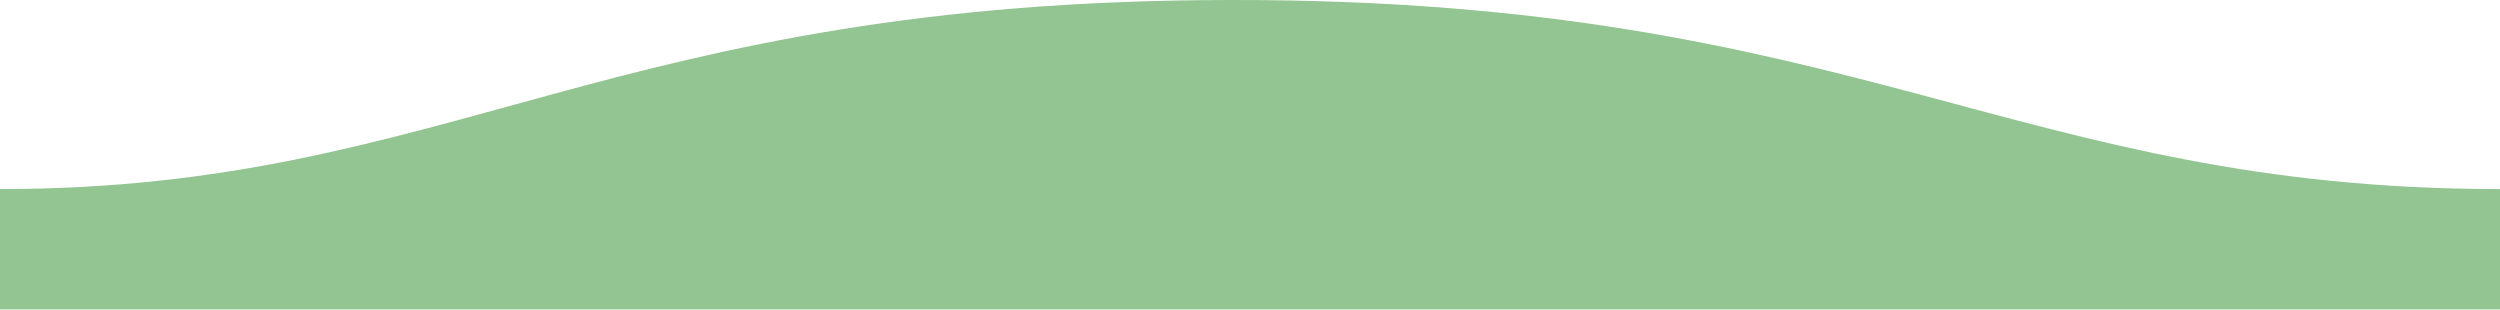
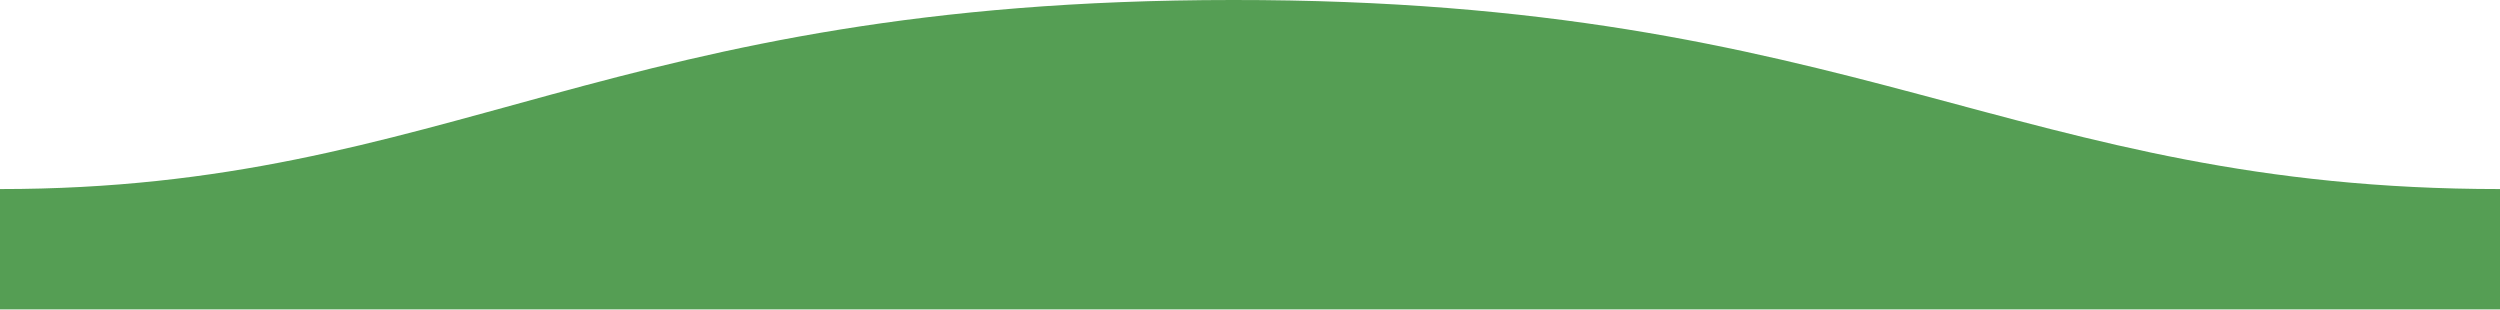
<svg xmlns="http://www.w3.org/2000/svg" version="1.1" id="Layer_1" x="0px" y="0px" viewBox="0 0 1600 198" style="enable-background:new 0 0 1600 198;" xml:space="preserve">
  <style type="text/css">
- 	.st0{fill:#92C591;}
+ 	.st0{fill:#559E54;}
</style>
  <path class="st0" d="M1600,121c0,29,0,77,0,77H0v-77C289,121,389,0,789,0C1190.1-0.3,1289,121,1600,121z" />
</svg>
